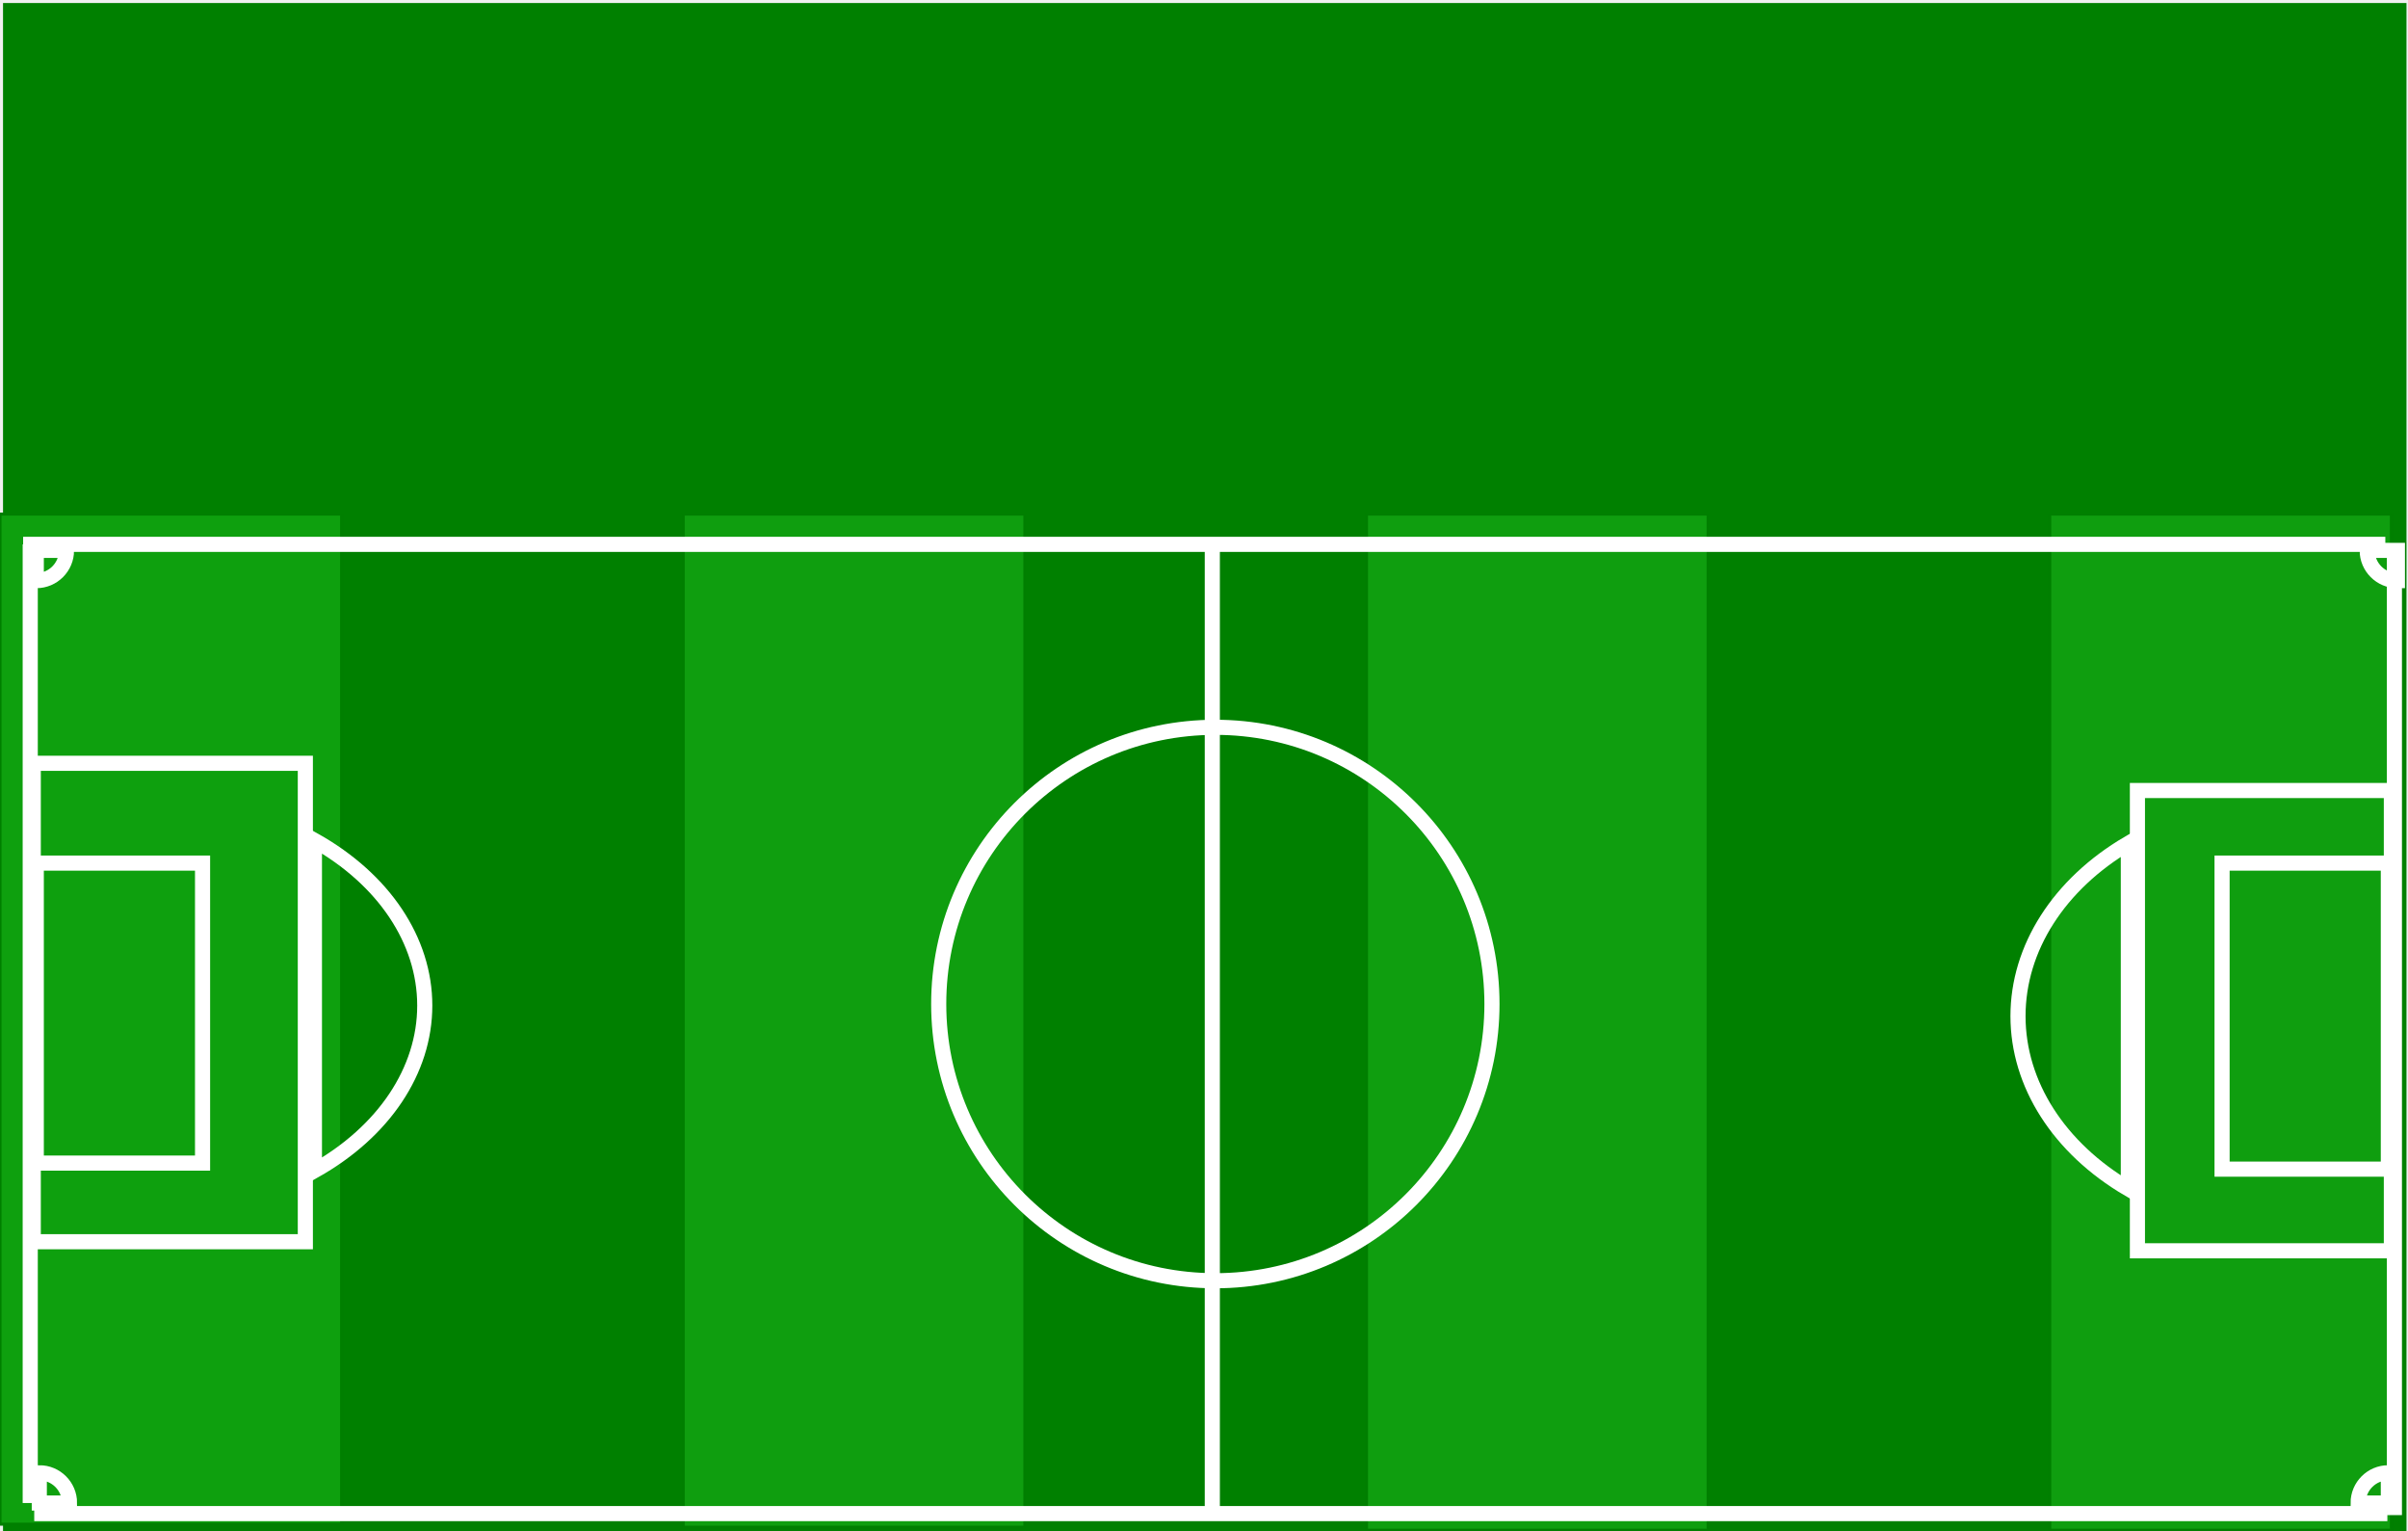
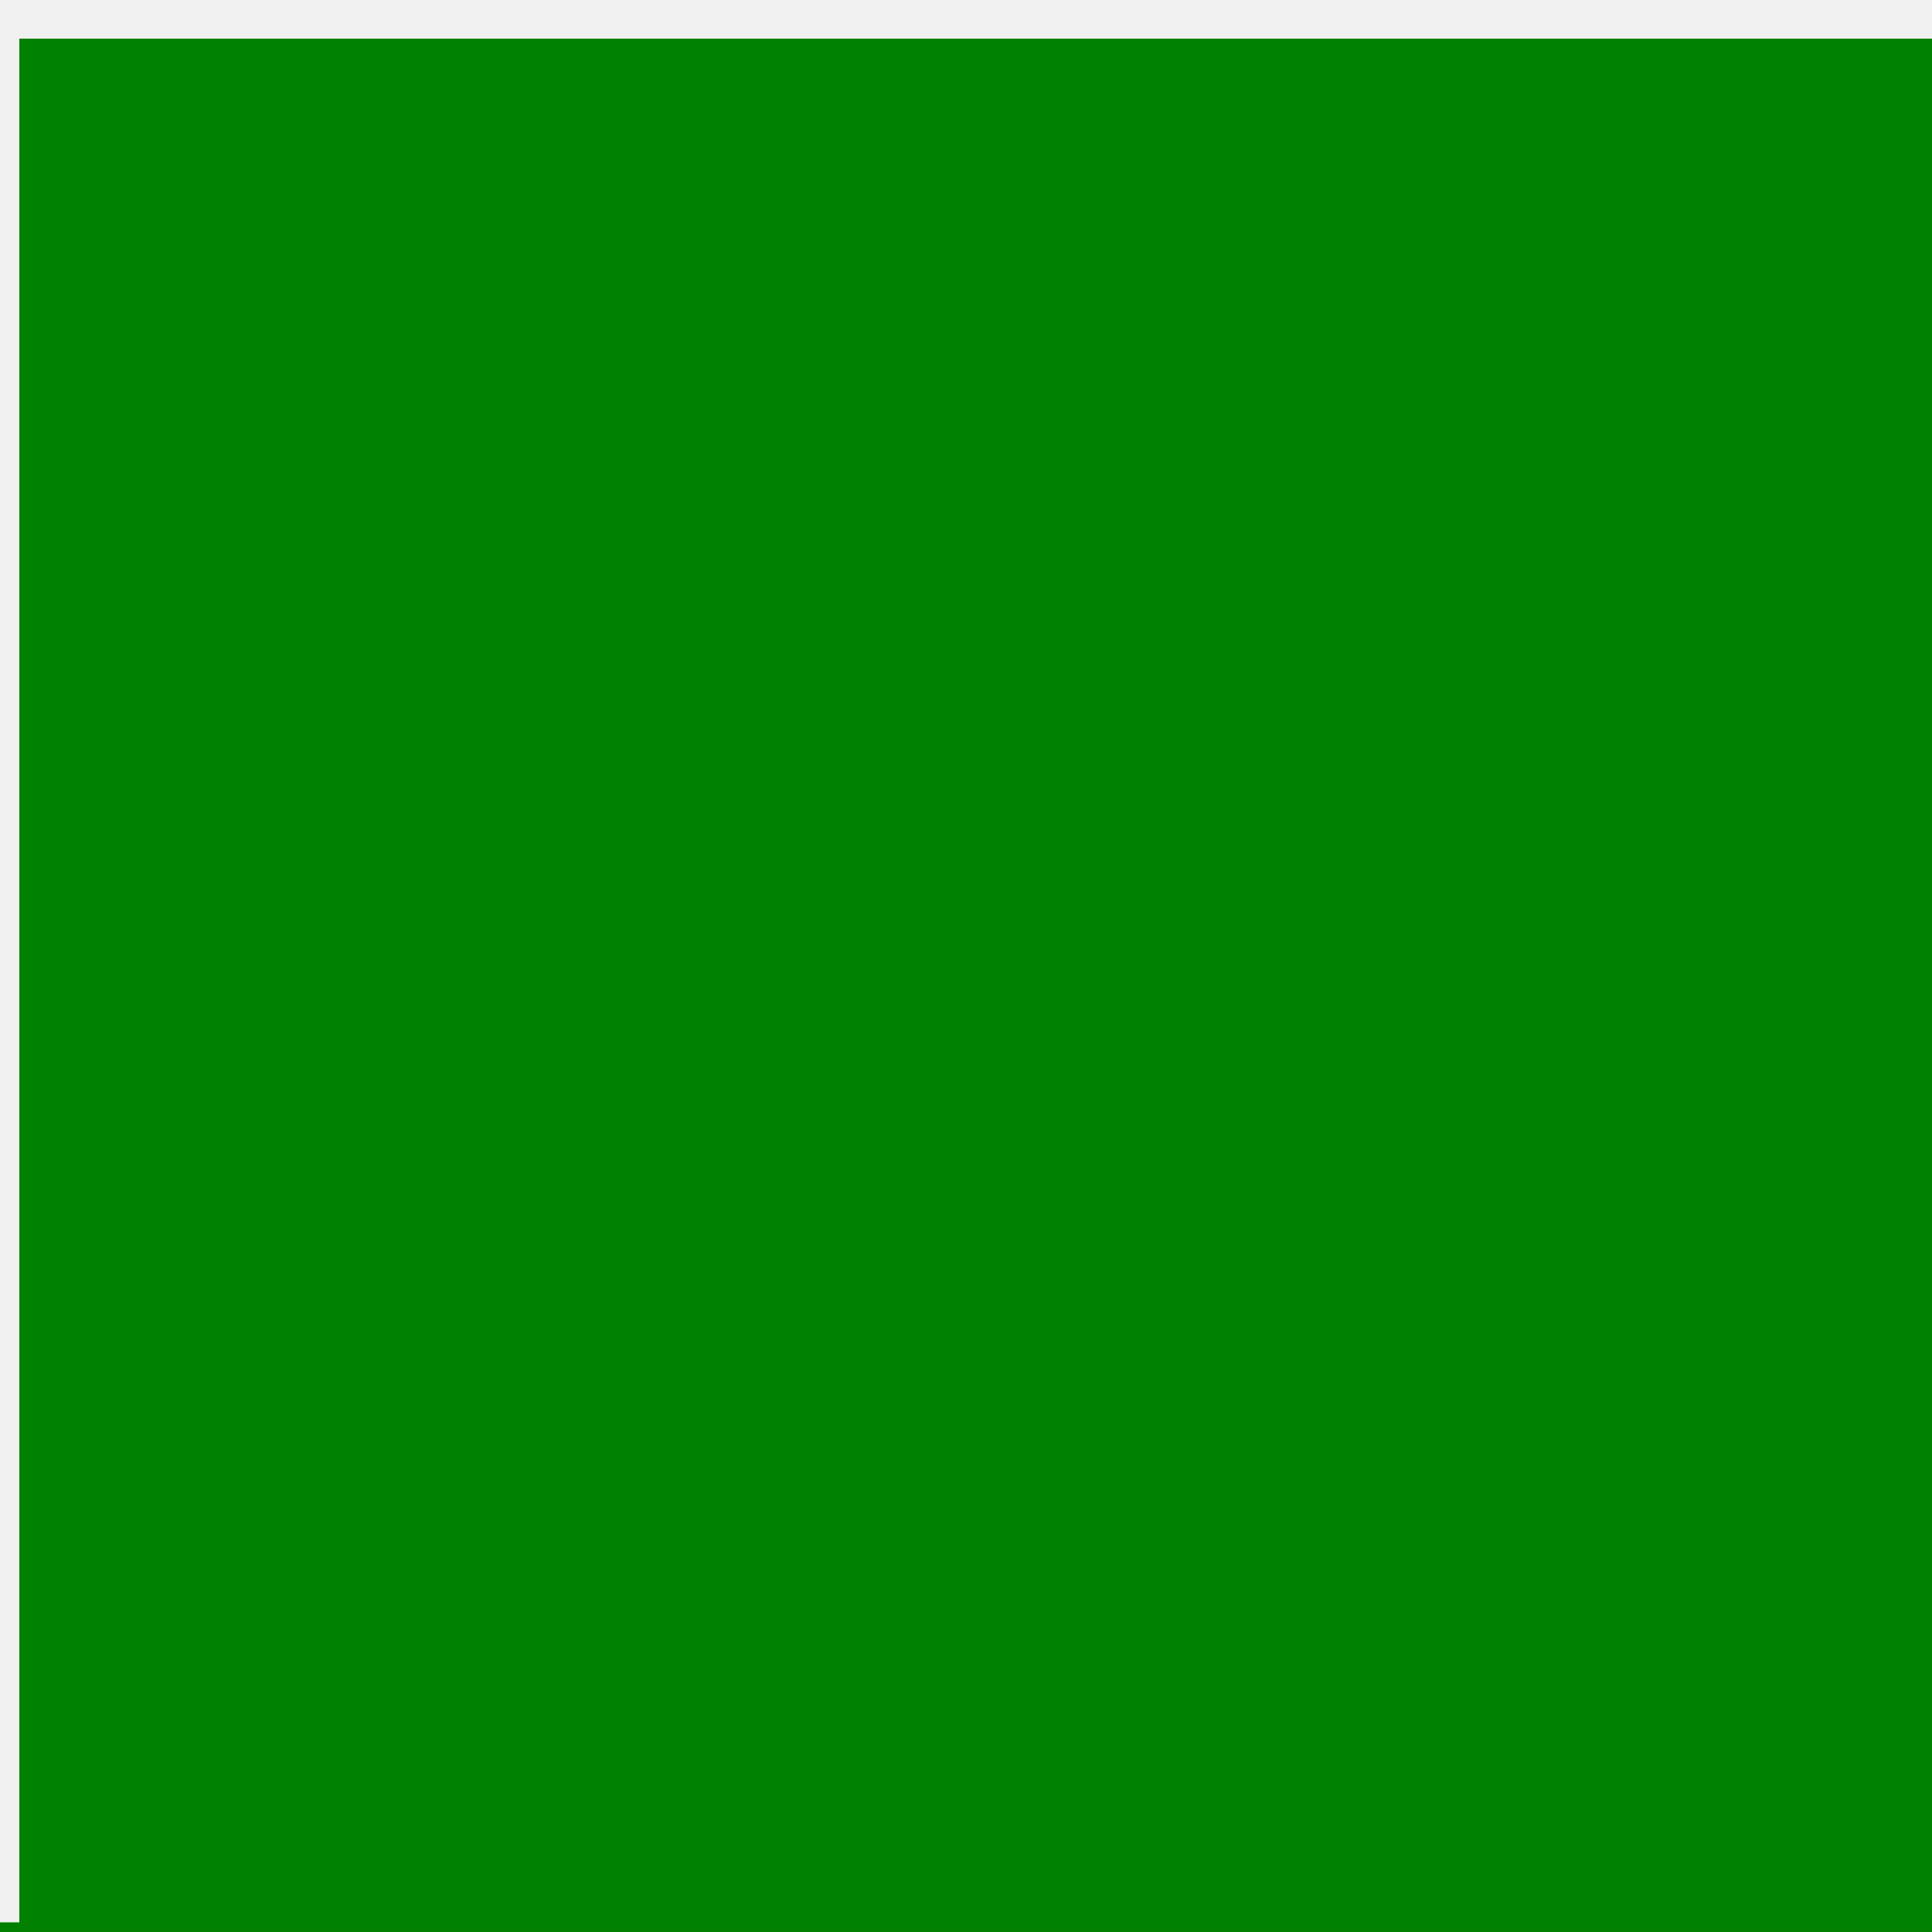
- <svg xmlns="http://www.w3.org/2000/svg" width="100%" height="100%">
+ <svg xmlns="http://www.w3.org/2000/svg" width="100" height="100">
  <g id="all">
-     <rect x="1" y="1" width="795" height="506" fill="green" id="svg_1" />
-     <rect stroke="#007f00" x="0" id="svg_1" height="334" width="113" y="170" fill="#0ea00e" />
-     <rect stroke="#007f00" id="svg_2" height="335" width="113" y="170" x="226" fill="#0f9e0f" />
-     <rect stroke="#007f00" y="170" id="svg_3" height="336" width="113" x="452" fill="#0f9e0f" />
-     <rect stroke="#007f00" id="svg_4" height="336" width="113" y="170" x="678" fill="#0f9e0f" />
-     <line stroke="#ffffff" id="svg_6" y2="497" x2="10" y1="180" x1="10" stroke-width="5" fill="none" />
-     <line stroke="#ffffff" id="svg_7" y2="501" x2="792" y1="183" x1="792" stroke-width="5" fill="none" />
-     <line stroke="#ffffff" fill="none" stroke-width="5" x1="7.65" y1="180" x2="789" y2="180" id="svg_8" />
-     <line stroke="#ffffff" fill="none" stroke-width="5" x1="11.325" y1="500.5" x2="789.675" y2="500.5" id="svg_9" />
-     <path stroke="white" id="svg_10" fill-opacity="0" stroke-width="5" d="m12,285.4l55,0l0,99.2l-55,0l0,-99.2z" fill="black" />
-     <path stroke="white" d="m790,285.4l-55,0l0,101.2l55,0l0,-101.2z" stroke-width="5" fill-opacity="0" id="svg_11" fill="black" />
-     <path stroke="white" fill="#ffffff" id="svg_12" fill-opacity="0" stroke-width="5" d="m11,252.4l90,0l0,158.2l-90,0l0,-158.2z" />
-     <path stroke="white" fill="#ffffff" id="svg_13" fill-opacity="0" stroke-width="5" d="m707,261.4l84,0l0,152.2l-84,0l0,-152.2z" />
-     <path stroke="white" d="m104,277.875a91.5,68.351 0 0 1 0,109.25l0,-109.25z" stroke-width="5" fill="none" id="svg_14" />
-     <path stroke="white" id="svg_15" fill="none" stroke-width="5" d="m704,278.875a91.5,71.479 0 0 0 0,114.25l0,-114.25z" />
-     <path fill="black" d="m12,192a10,10 0 0 0 10,-10l-10,0l0,10z" stroke="white" stroke-width="5" fill-opacity="0" id="svg_16" />
-     <path id="svg_17" fill-opacity="0" stroke-width="5" stroke="white" d="m790,487a10,10 0 0 0 -10,10l10,0l0,-10z" fill="black" />
-     <path fill="black" d="m23,497a10,10 0 0 0 -10,-10l0,10l10,0z" stroke="white" stroke-width="5" fill-opacity="0" id="svg_18" />
-     <path id="svg_19" fill-opacity="0" stroke-width="5" stroke="white" d="m783,182a10,10 0 0 0 10,10l0,-10l-10,0z" fill="black" />
-     <circle fill="black" id="svg_3" fill-opacity="0" stroke-width="5" stroke="white" r="91.5" cy="332" cx="402" />
-     <line stroke="white" id="svg_20" y2="499" x2="401" y1="178" x1="401" fill-opacity="0" stroke-linecap="null" stroke-linejoin="null" stroke-dasharray="null" stroke-width="5" fill="none" />
+     <rect id="svg_1" fill="green" height="435" width="795" y="2" x="1" />
+     <rect fill="#0ea00e" y="100" width="113" height="334" id="svg_1" x="0" stroke="#007f00" />
+     <rect fill="#0f9e0f" x="226" y="100" width="113" height="335" id="svg_2" stroke="#007f00" />
+     <rect fill="#0f9e0f" x="452" width="113" height="336" id="svg_3" y="100" stroke="#007f00" />
+     <rect fill="#0f9e0f" x="678" y="100" width="113" height="336" id="svg_4" stroke="#007f00" />
+     <line stroke="#ffffff" fill="none" stroke-width="5" x1="10" y1="110" x2="10" y2="428" id="svg_6" />
+     <line stroke="#ffffff" fill="none" stroke-width="5" x1="792" y1="108" x2="792" y2="433" id="svg_7" />
+     <line stroke="#ffffff" id="svg_8" y2="110" x2="793" y1="110" x1="7.65" stroke-width="5" fill="none" />
+     <line stroke="#ffffff" id="svg_9" y2="430.5" x2="790.675" y1="430.5" x1="7.325" stroke-width="5" fill="none" />
+     <path fill="black" d="m12,218.4l55,0l0,99.2l-55,0l0,-99.2z" stroke-width="5" fill-opacity="0" id="svg_10" stroke="white" />
+     <path fill="black" id="svg_11" fill-opacity="0" stroke-width="5" d="m790,215.4l-55,0l0,101.2l55,0l0,-101.2z" stroke="white" />
+     <path d="m11,188.4l90,0l0,158.2l-90,0l0,-158.2z" stroke-width="5" fill-opacity="0" id="svg_12" fill="#ffffff" stroke="white" />
+     <path d="m707,191.4l84,0l0,152.2l-84,0l0,-152.2z" stroke-width="5" fill-opacity="0" id="svg_13" fill="#ffffff" stroke="white" />
+     <path id="svg_14" fill="none" stroke-width="5" d="m102,212.875a91.5,68.351 0 0 1 0,109.25l0,-109.25z" stroke="white" />
+     <path d="m707,209.875a91.5,71.479 0 0 0 0,114.25l0,-114.25z" stroke-width="5" fill="none" id="svg_15" stroke="white" />
+     <path id="svg_16" fill-opacity="0" stroke-width="5" stroke="white" d="m12,122a10,10 0 0 0 10,-10l-10,0l0,10z" fill="black" />
+     <path fill="black" d="m791,419a10,10 0 0 0 -10,10l10,0l0,-10z" stroke="white" stroke-width="5" fill-opacity="0" id="svg_17" />
+     <path id="svg_18" fill-opacity="0" stroke-width="5" stroke="white" d="m21,430a10,10 0 0 0 -10,-10l0,10l10,0z" fill="black" />
+     <path fill="black" d="m780,112a10,10 0 0 0 10,10l0,-10l-10,0z" stroke="white" stroke-width="5" fill-opacity="0" id="svg_19" />
+     <circle cx="402" cy="262" r="91.5" stroke="white" stroke-width="5" fill-opacity="0" id="svg_3" fill="black" />
+     <line fill="none" stroke-width="5" stroke-dasharray="null" stroke-linejoin="null" stroke-linecap="null" fill-opacity="0" x1="401" y1="108" x2="401" y2="429" id="svg_20" stroke="white" />
  </g>
</svg>
